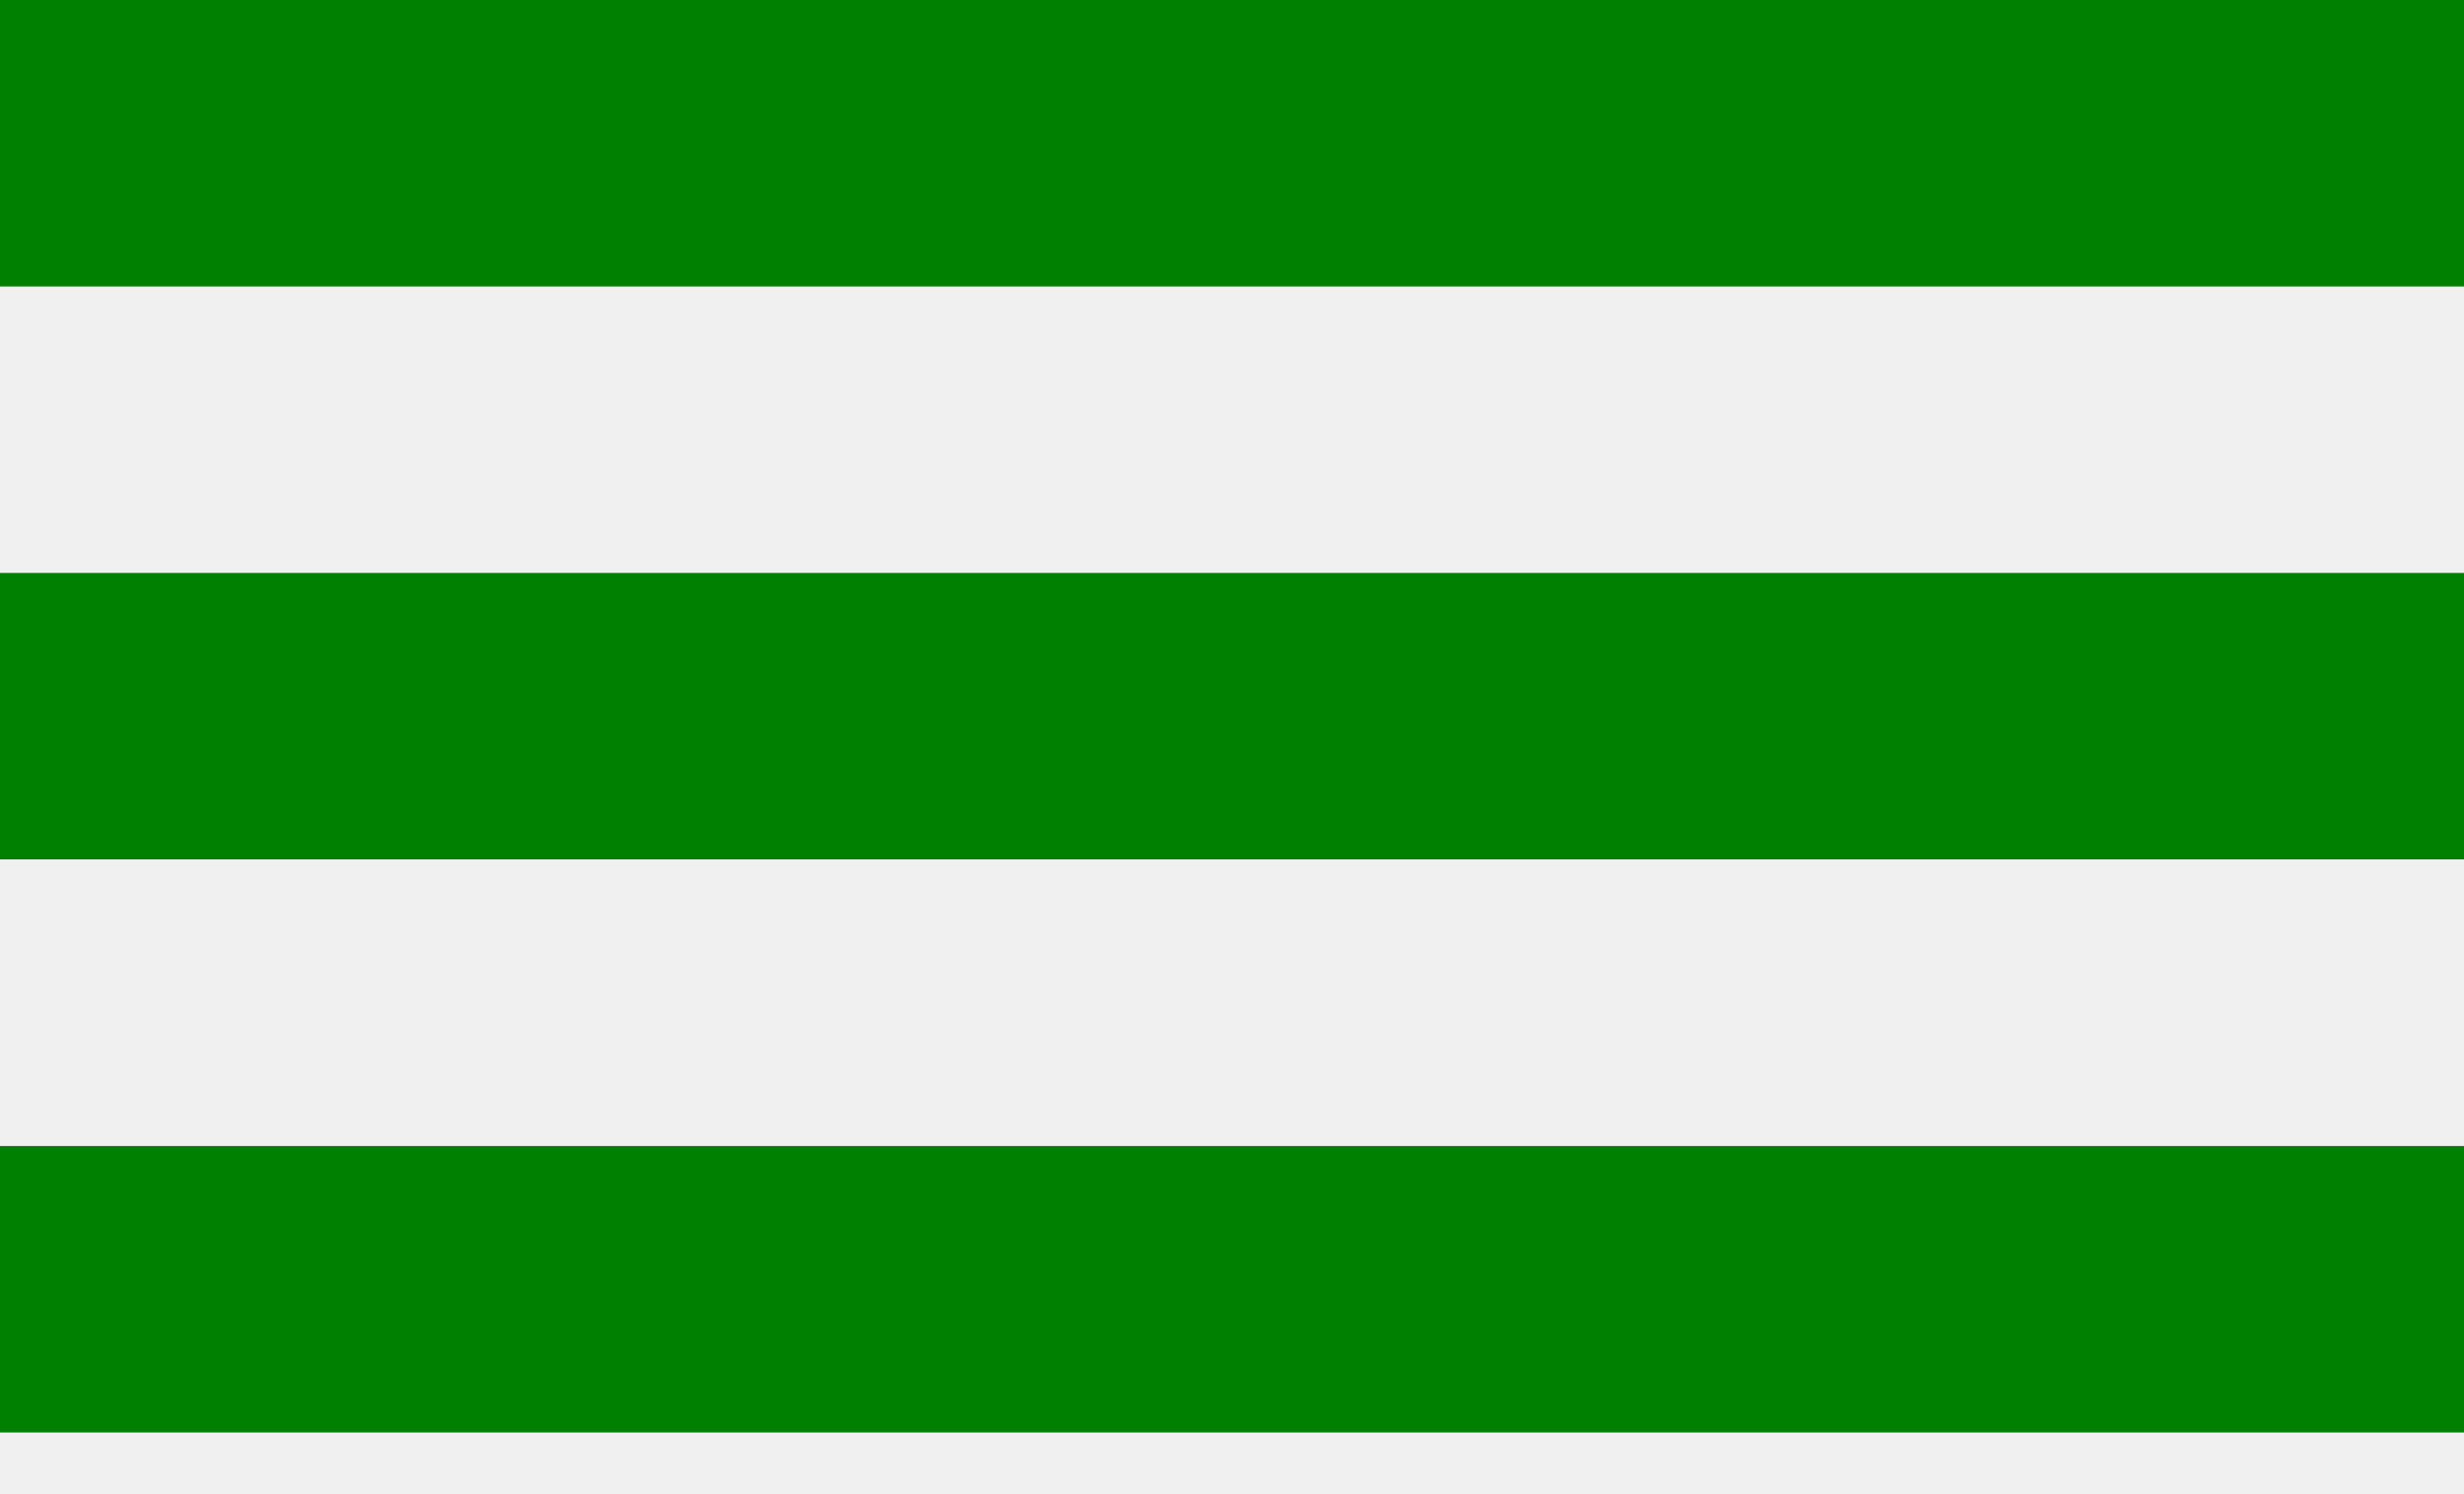
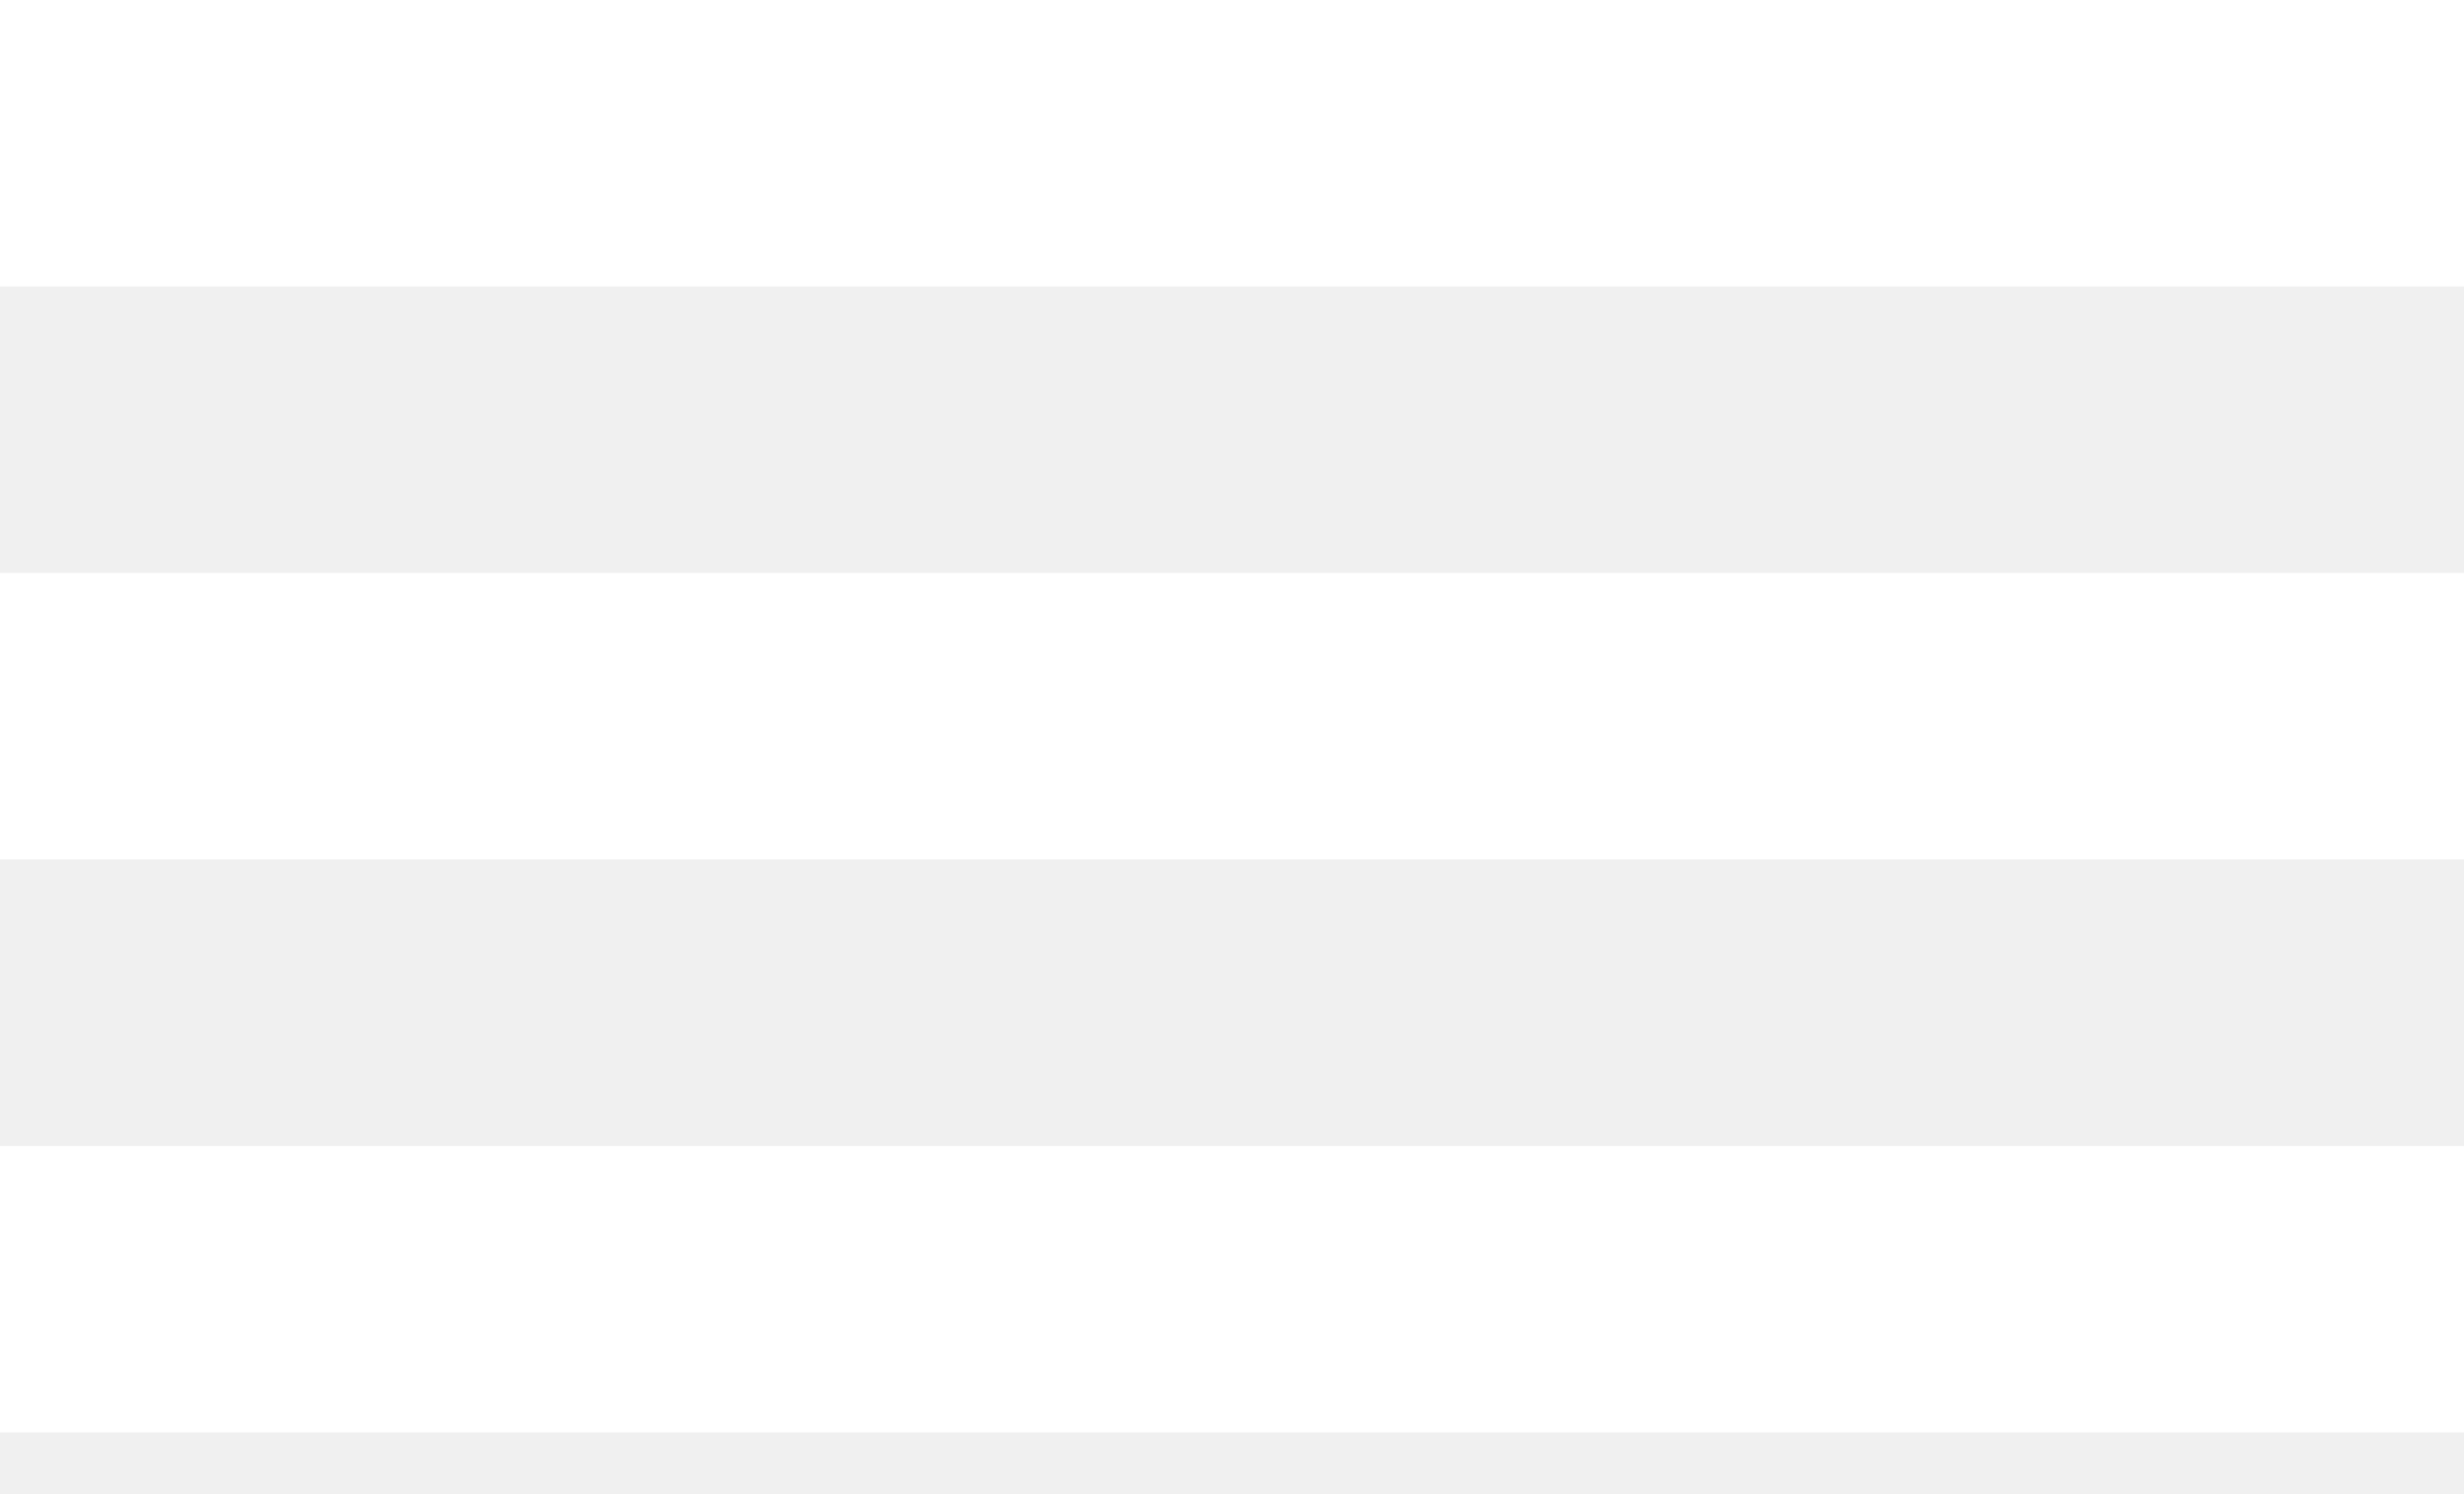
<svg xmlns="http://www.w3.org/2000/svg" width="33" height="20" viewBox="0 0 33 20" fill="none">
-   <rect width="33" height="3.837" fill="green" />
-   <rect y="7.674" width="33" height="3.837" fill="green" />
-   <rect y="15.35" width="33" height="3.837" fill="green" />
+   <rect width="33" height="3.837" fill="white" />
+   <rect y="7.674" width="33" height="3.837" fill="white" />
+   <rect y="15.35" width="33" height="3.837" fill="white" />
</svg>
